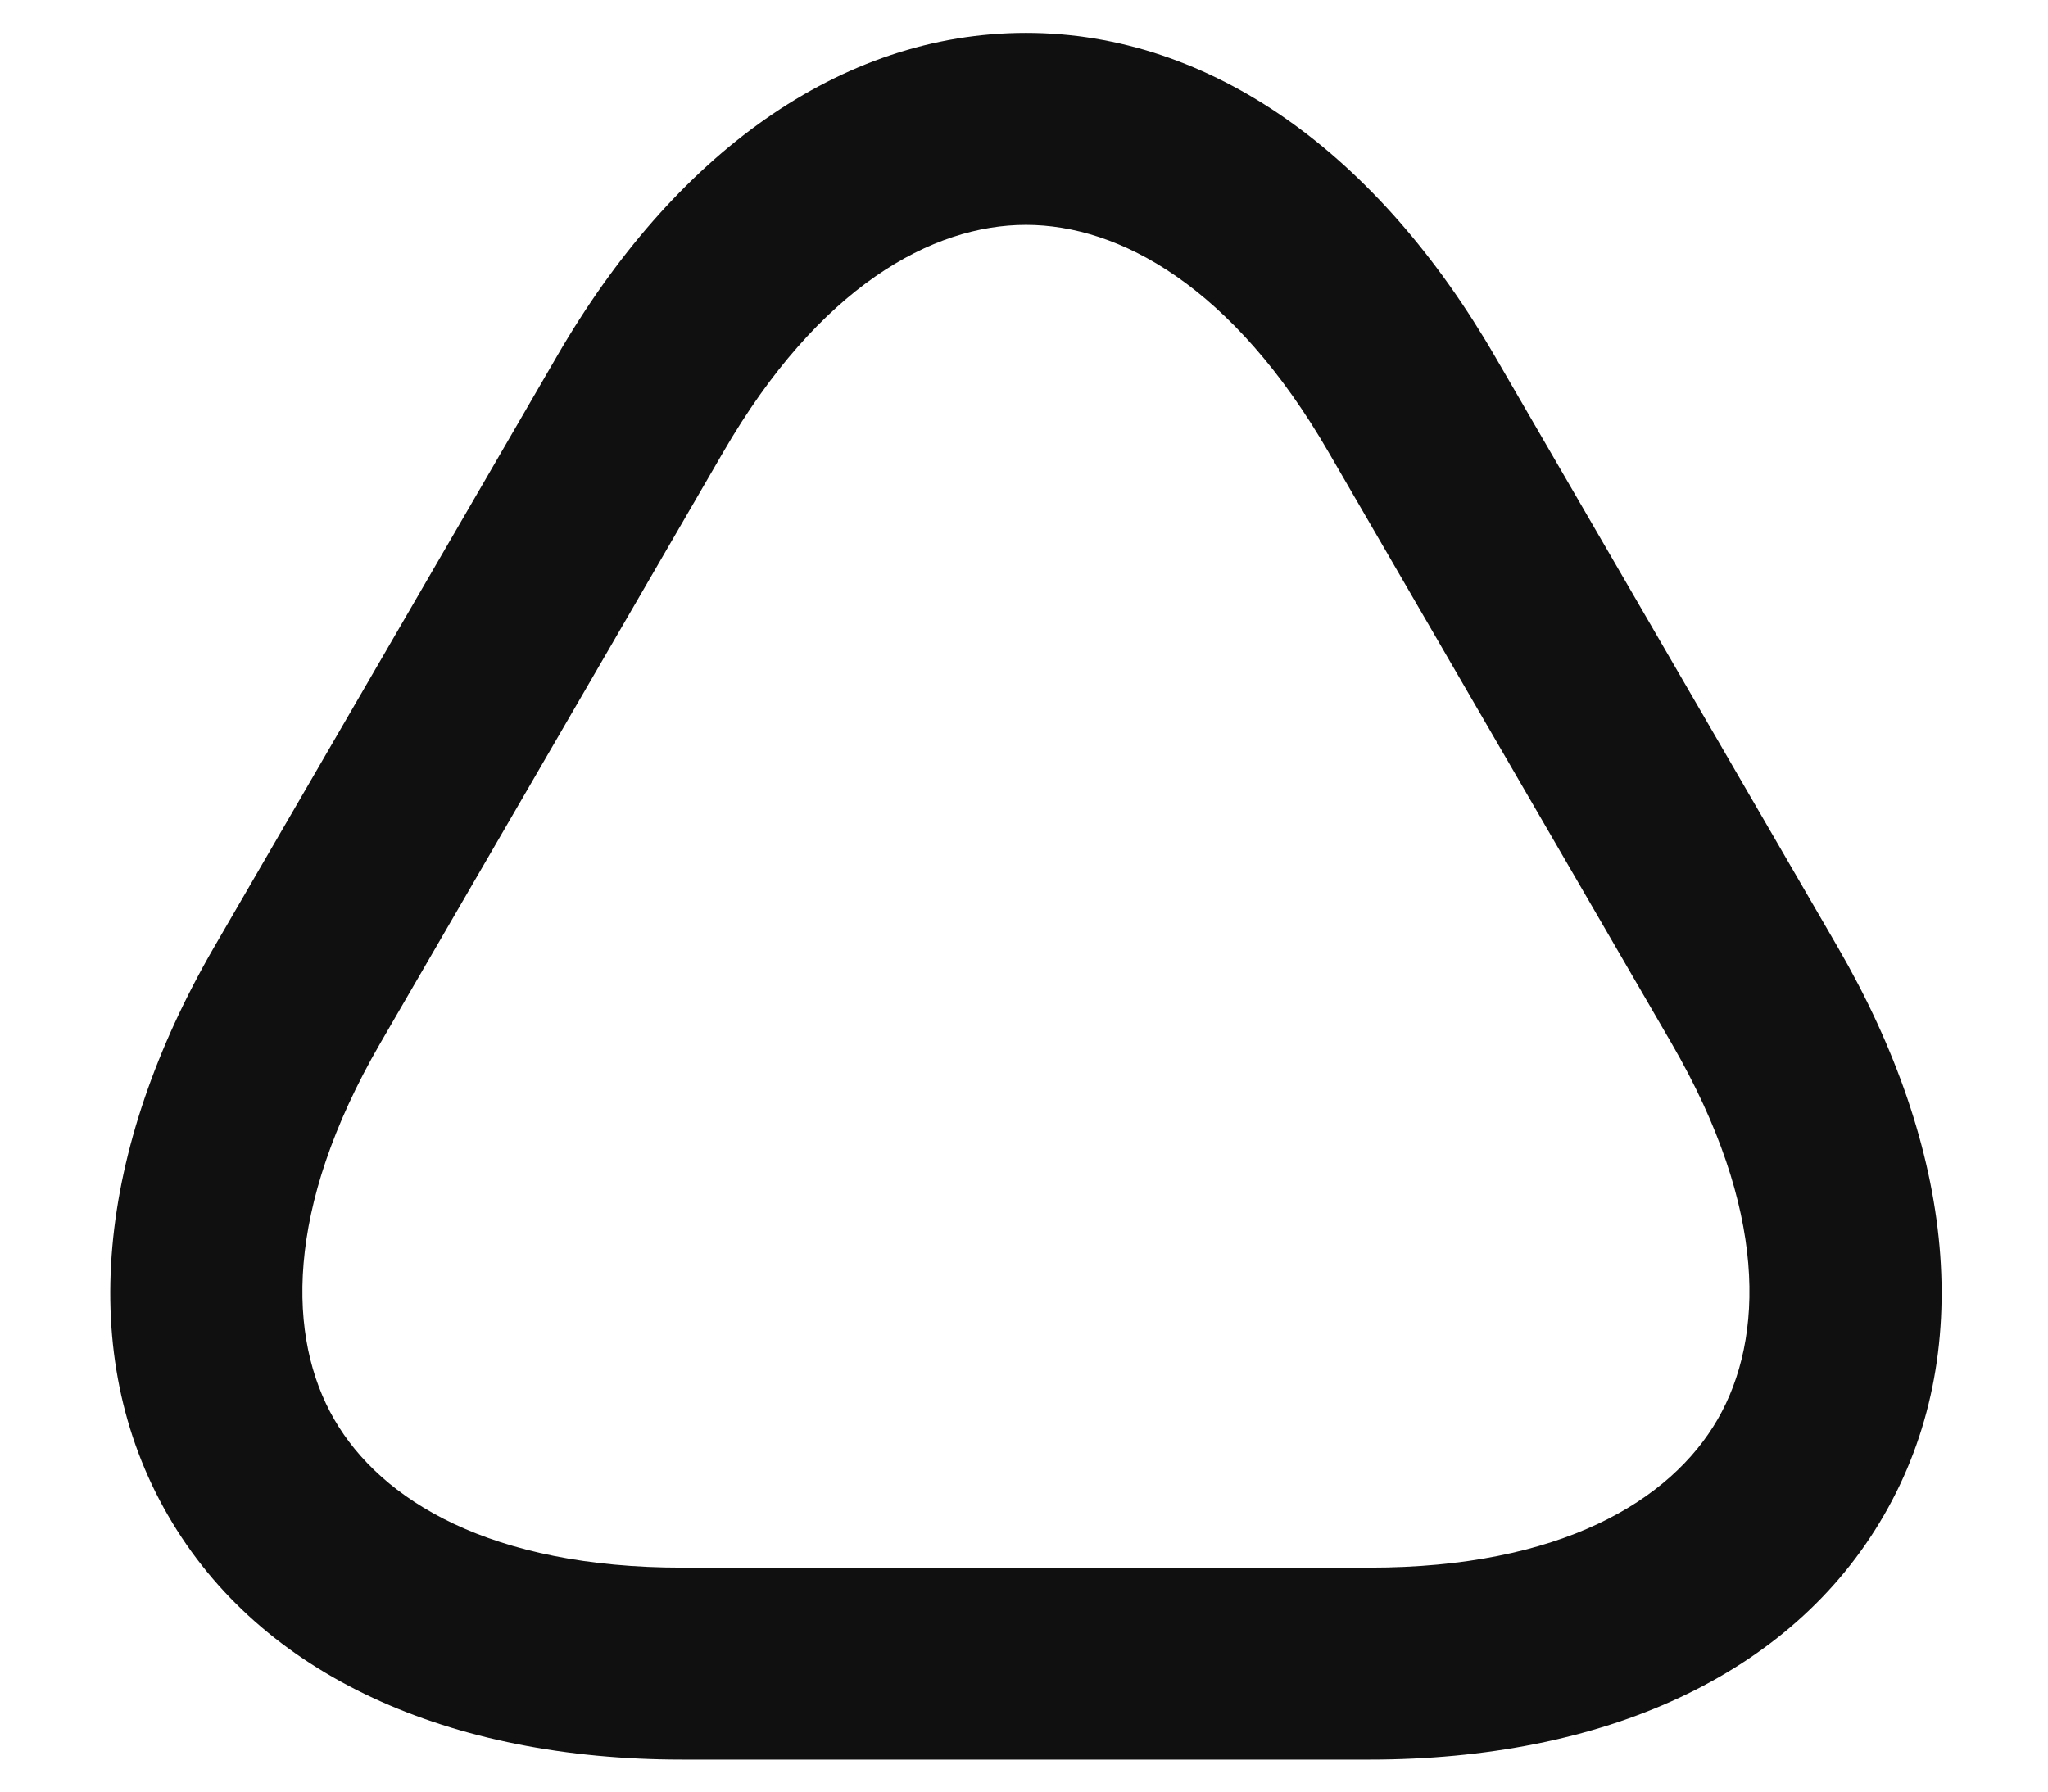
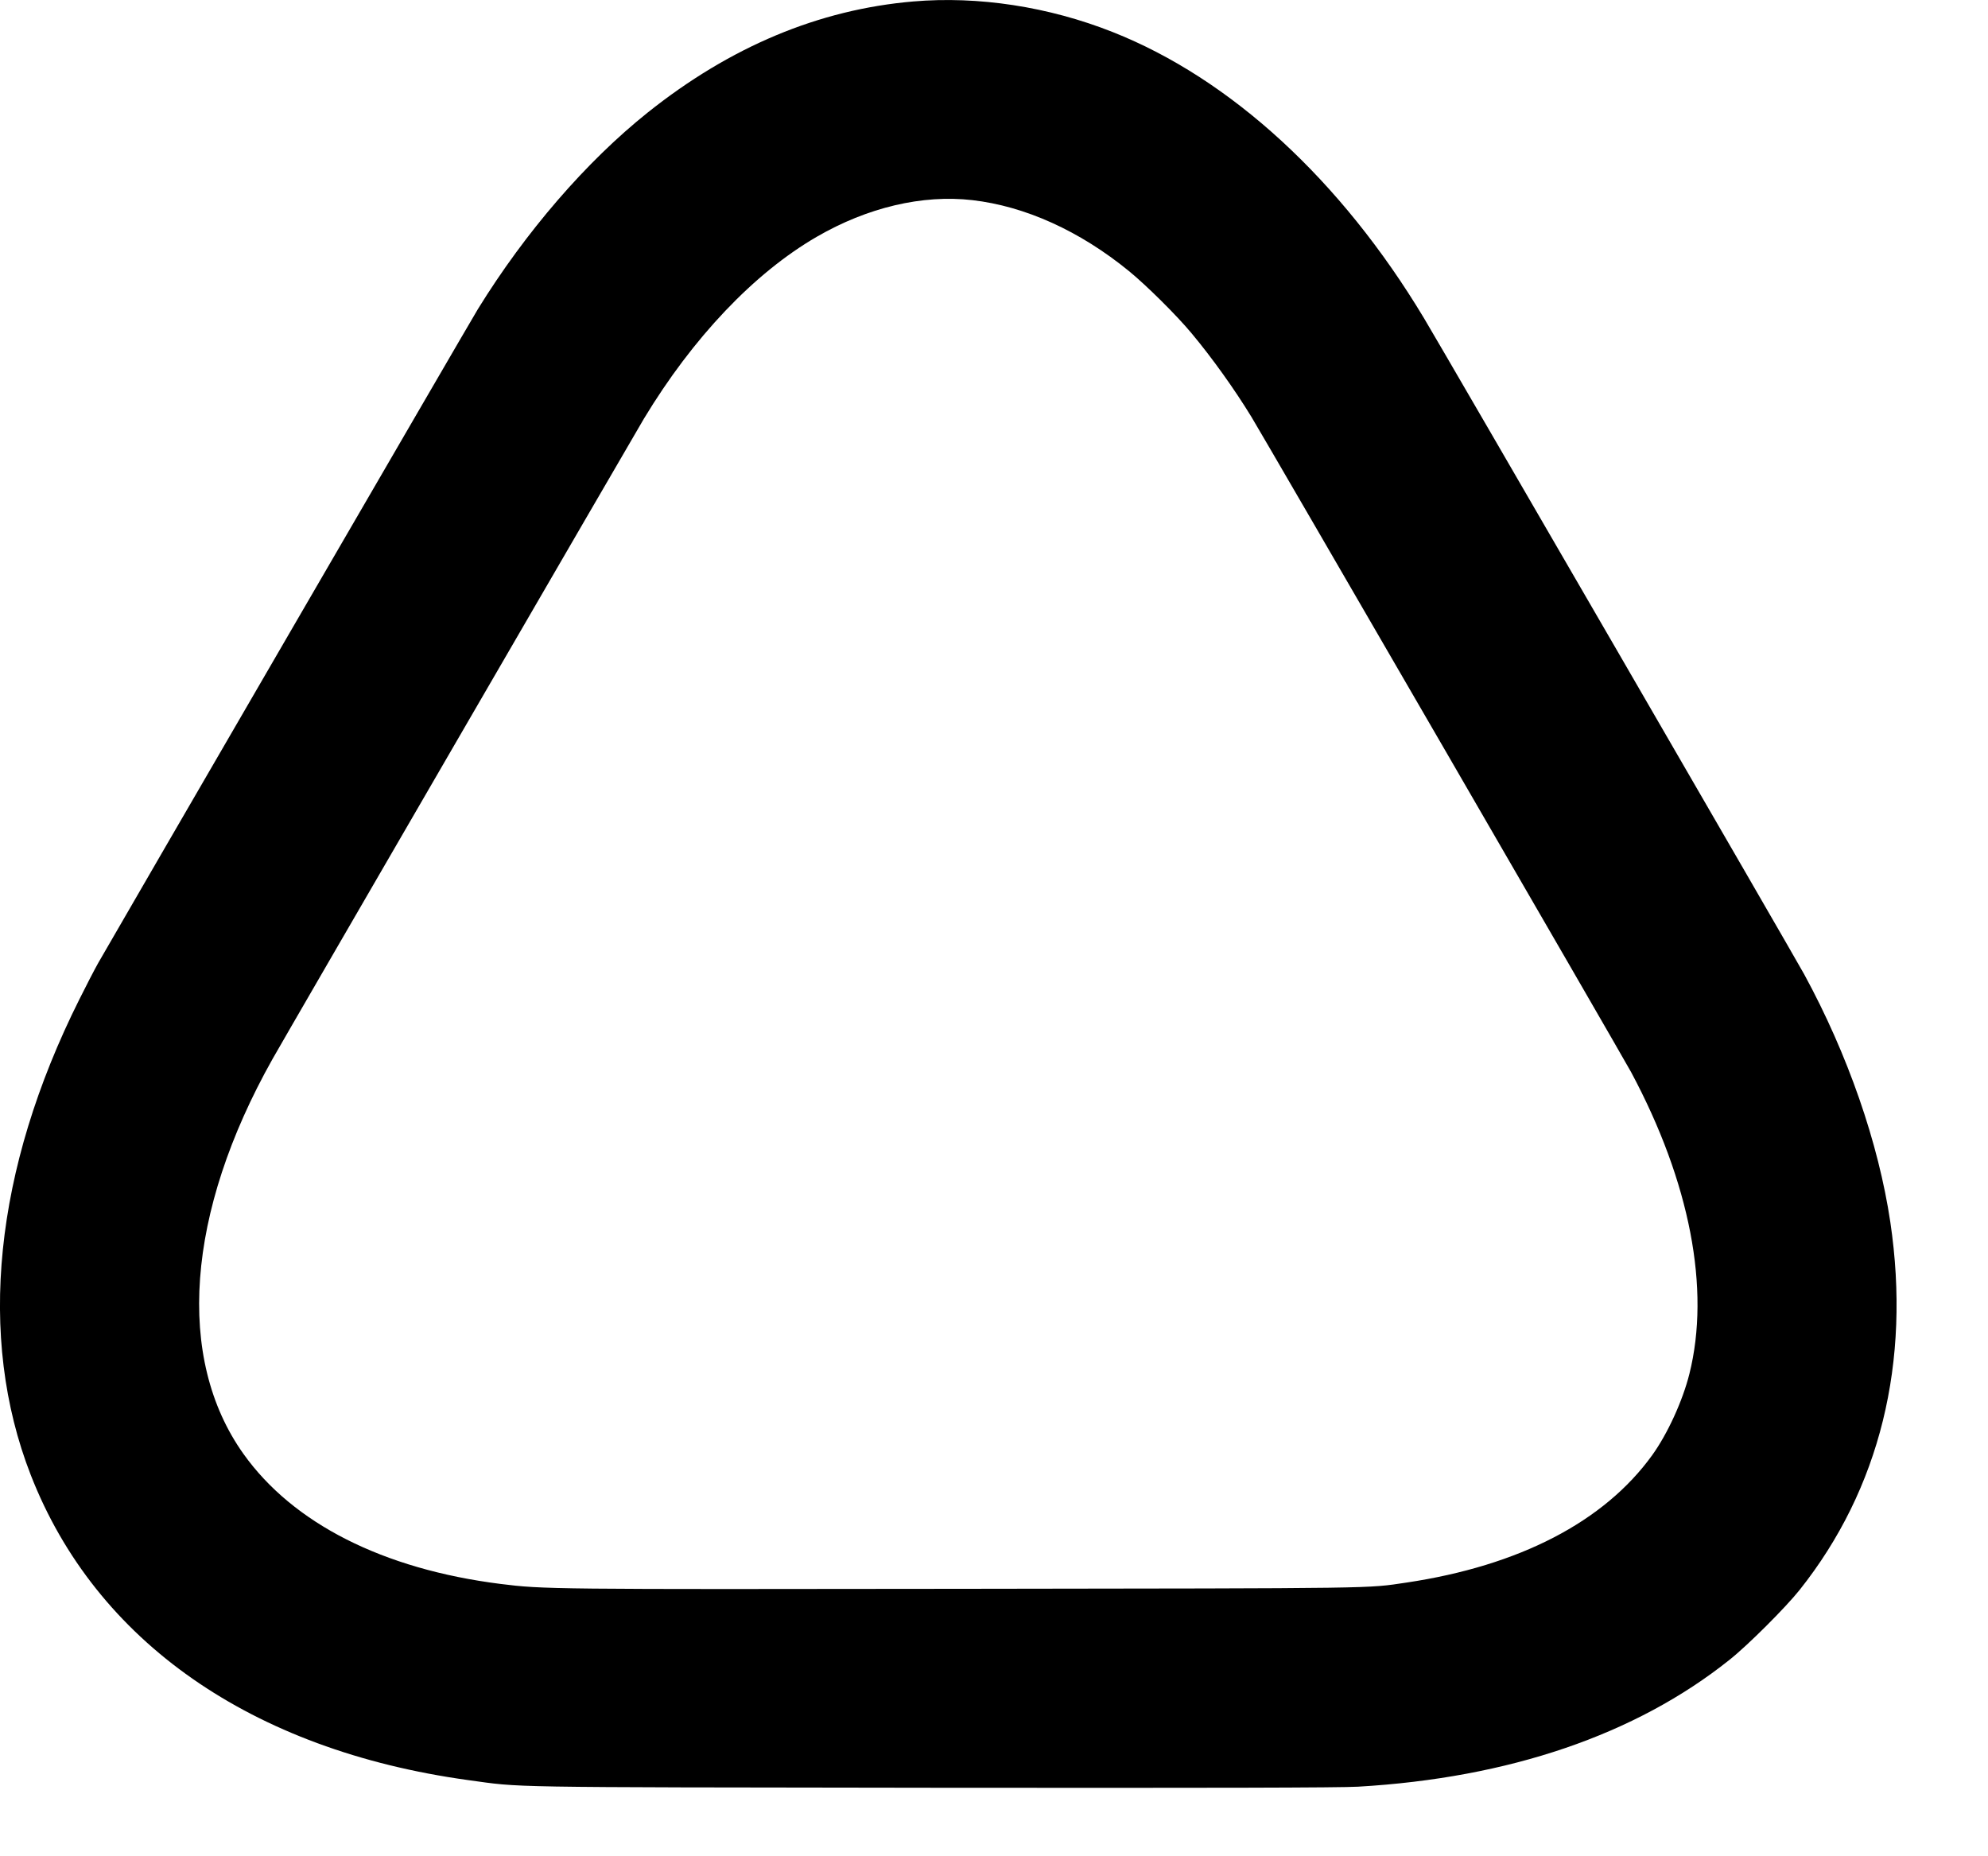
- <svg xmlns="http://www.w3.org/2000/svg" width="16" height="14" viewBox="0 0 16 14" fill="none">
-   <path fill-rule="evenodd" clip-rule="evenodd" d="M8.015 1.757C7.283 1.757 6.399 2.239 5.649 3.535L2.969 8.155C2.969 8.156 2.969 8.155 2.969 8.155C2.22 9.451 2.245 10.457 2.611 11.091C2.977 11.726 3.836 12.25 5.33 12.25H10.7C12.194 12.25 13.053 11.726 13.419 11.091C13.785 10.457 13.81 9.451 13.061 8.156C13.061 8.156 13.061 8.156 13.061 8.156L10.381 3.536C9.632 2.24 8.747 1.757 8.015 1.757ZM11.679 2.784C10.768 1.21 9.467 0.257 8.015 0.257C6.563 0.257 5.261 1.21 4.351 2.784C4.351 2.784 4.351 2.784 4.351 2.784L1.671 7.404C0.761 8.978 0.585 10.583 1.312 11.841C2.038 13.099 3.514 13.75 5.33 13.75H10.7C12.516 13.75 13.992 13.099 14.718 11.841C15.445 10.583 15.27 8.979 14.359 7.404L11.679 2.784C11.679 2.783 11.679 2.784 11.679 2.784Z" fill="#101010" />
+ <svg xmlns="http://www.w3.org/2000/svg" width="15px" height="14px" viewBox="0 0 15 14" version="1.1">
+   <g id="Page-1" stroke="none" stroke-width="1" fill="none" fill-rule="evenodd">
+     <g id="arrow-up-2-(2)" fill="#000000" fill-rule="nonzero">
+       <g id="Group" transform="translate(7.155, 6.745) scale(-1, 1) rotate(-180) translate(-7.155, -6.745) ">
+         <path d="M6.891,13.479 C6.178,13.418 5.51,13.138 4.886,12.64 C4.423,12.27 3.966,11.741 3.606,11.158 C3.544,11.057 0.849,6.414 0.741,6.224 C0.713,6.174 0.649,6.051 0.599,5.95 C-0.045,4.664 -0.174,3.402 0.232,2.361 C0.722,1.105 1.897,0.285 3.53,0.059 C3.949,0.002 3.725,0.005 7.026,0.001 C9.153,-0.001 10.114,0.001 10.247,0.009 C11.386,0.075 12.341,0.401 13.048,0.965 C13.186,1.074 13.474,1.362 13.579,1.494 C14.184,2.255 14.42,3.211 14.263,4.269 C14.174,4.866 13.942,5.535 13.613,6.139 C13.539,6.275 10.883,10.859 10.744,11.09 C10.119,12.13 9.286,12.896 8.396,13.248 C7.912,13.44 7.381,13.521 6.891,13.479 Z M7.336,11.98 C7.735,11.934 8.147,11.748 8.519,11.444 C8.651,11.336 8.879,11.11 8.991,10.975 C9.148,10.787 9.316,10.551 9.442,10.345 C9.545,10.176 12.243,5.52 12.308,5.399 C12.751,4.571 12.907,3.763 12.747,3.124 C12.696,2.92 12.582,2.671 12.466,2.51 C12.104,2.008 11.463,1.676 10.612,1.549 C10.306,1.504 10.455,1.506 7.271,1.502 C4.156,1.498 4.1,1.498 3.775,1.539 C2.89,1.651 2.211,1.995 1.837,2.52 C1.324,3.24 1.404,4.339 2.056,5.499 C2.137,5.644 4.791,10.218 4.858,10.33 C5.228,10.943 5.691,11.43 6.162,11.703 C6.545,11.925 6.959,12.023 7.336,11.98 Z" id="Shape" />
+       </g>
+     </g>
+   </g>
</svg>
